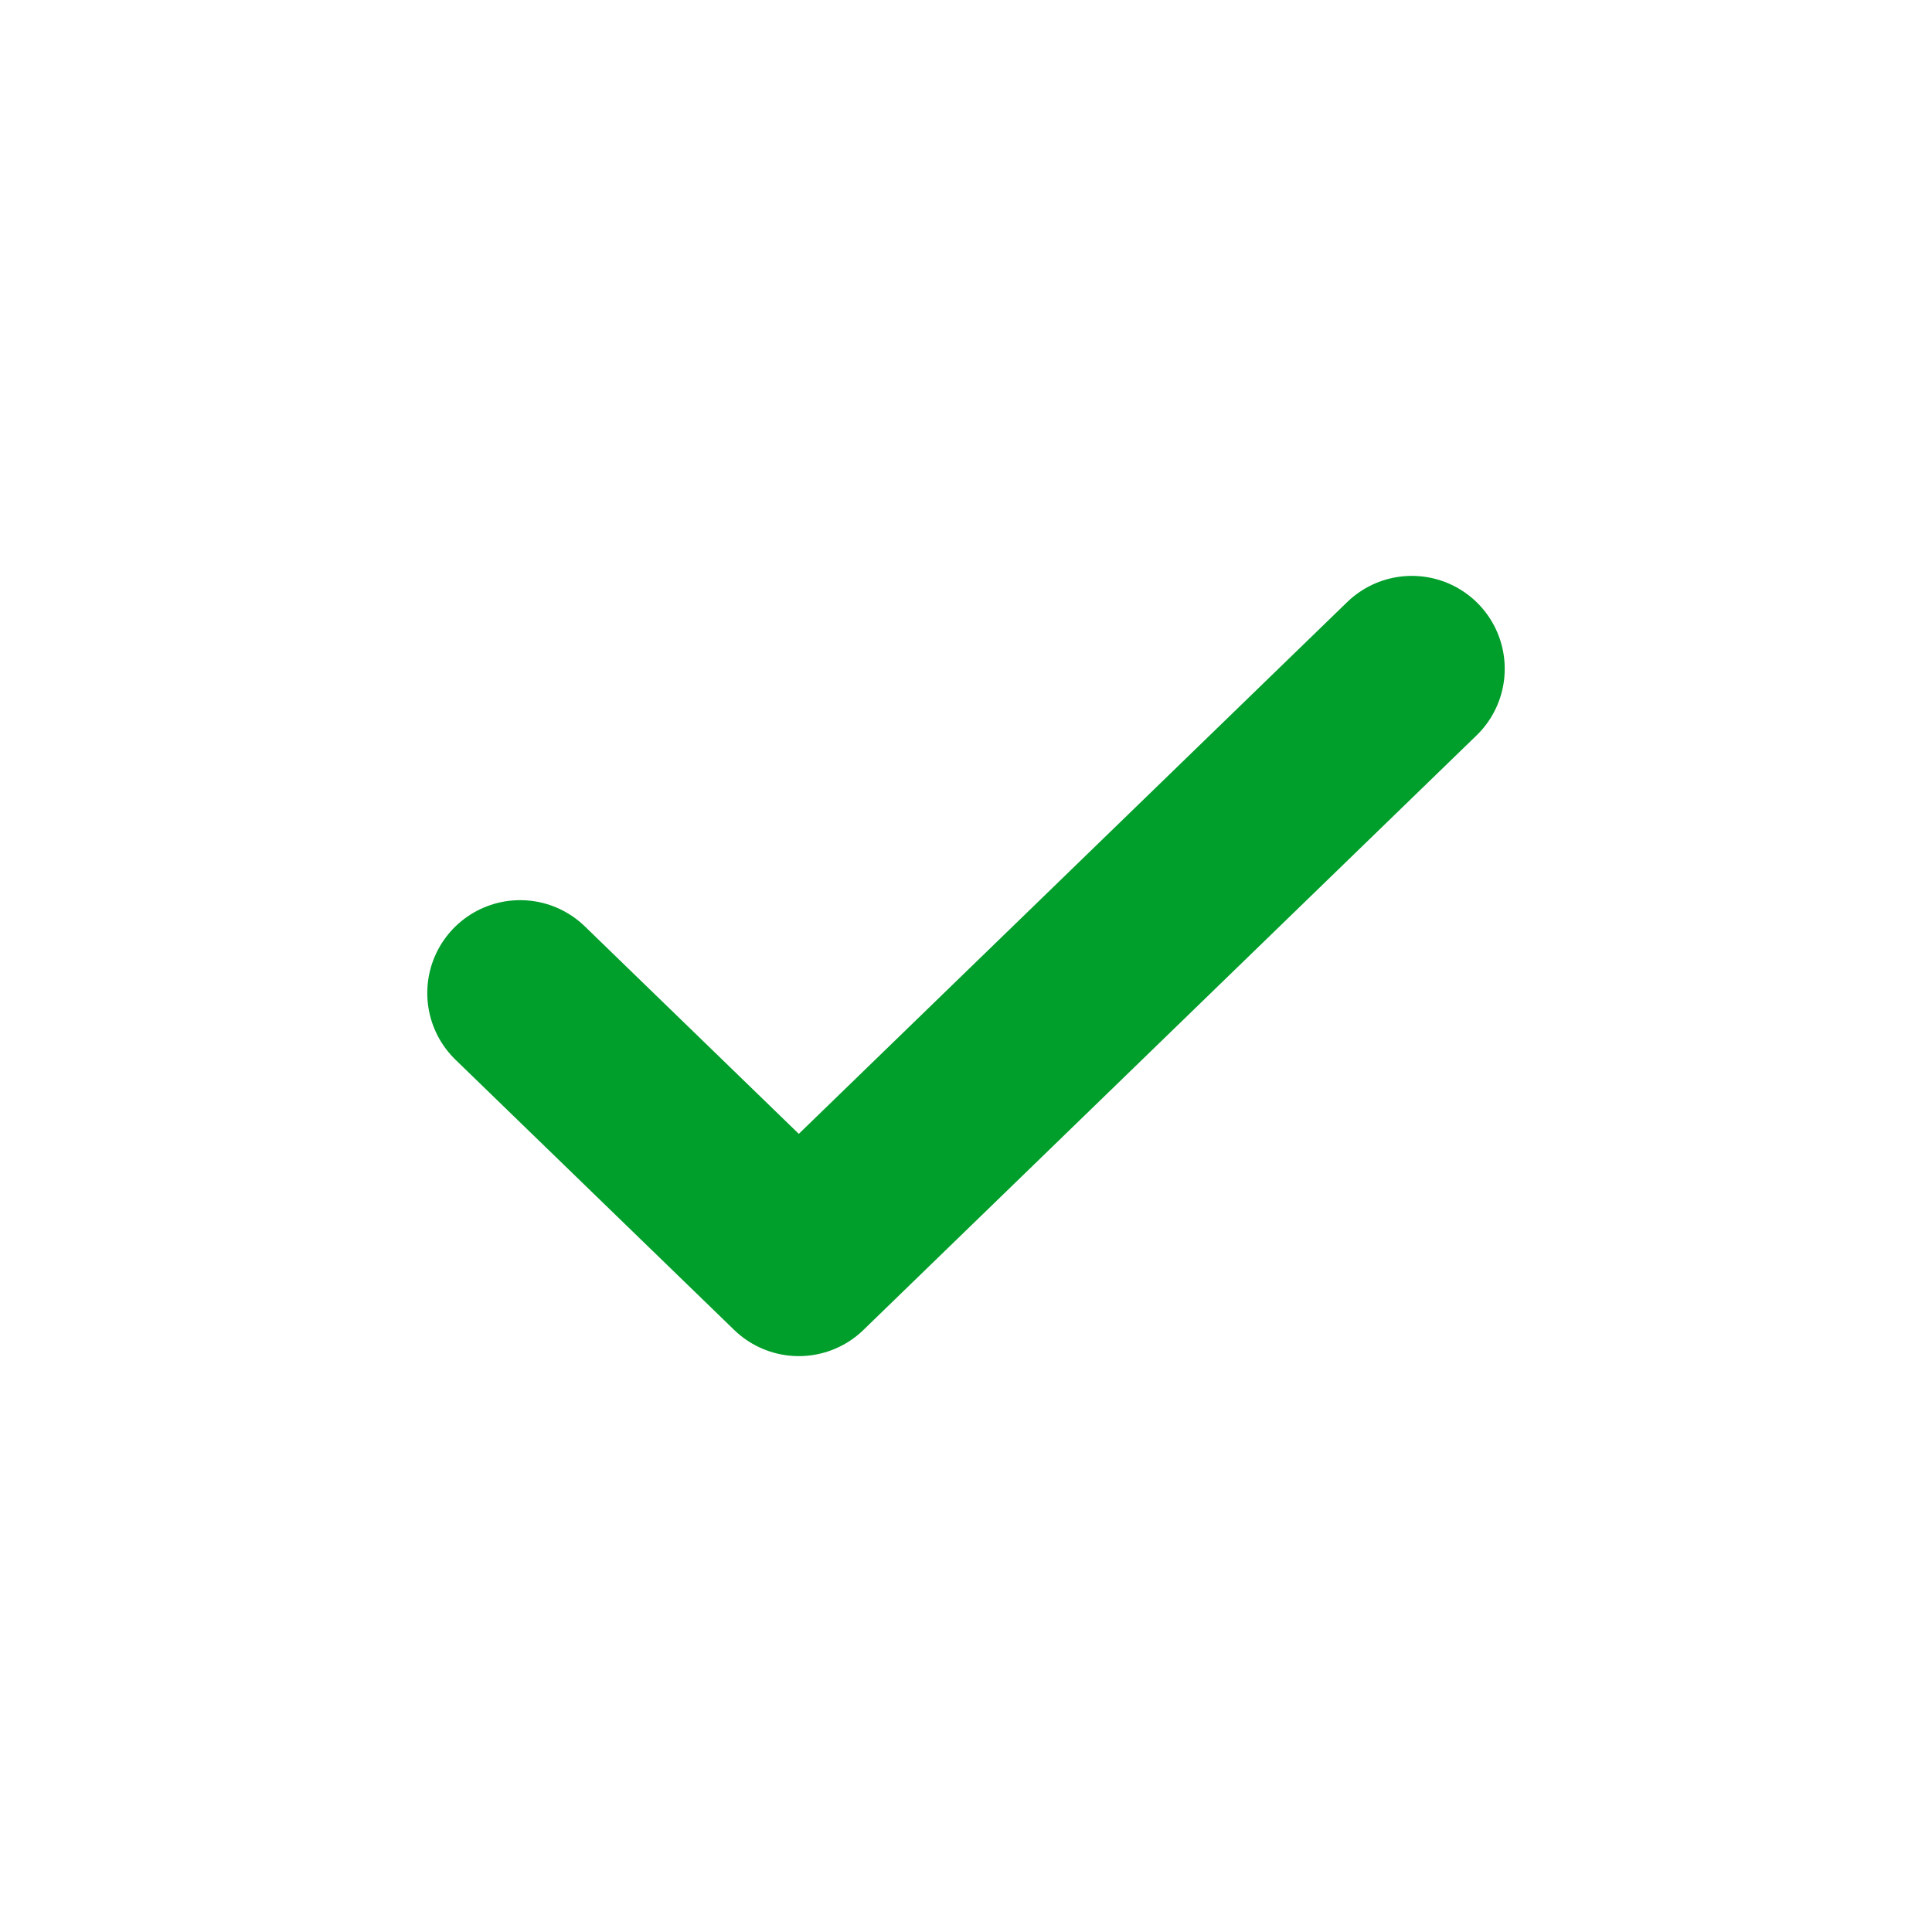
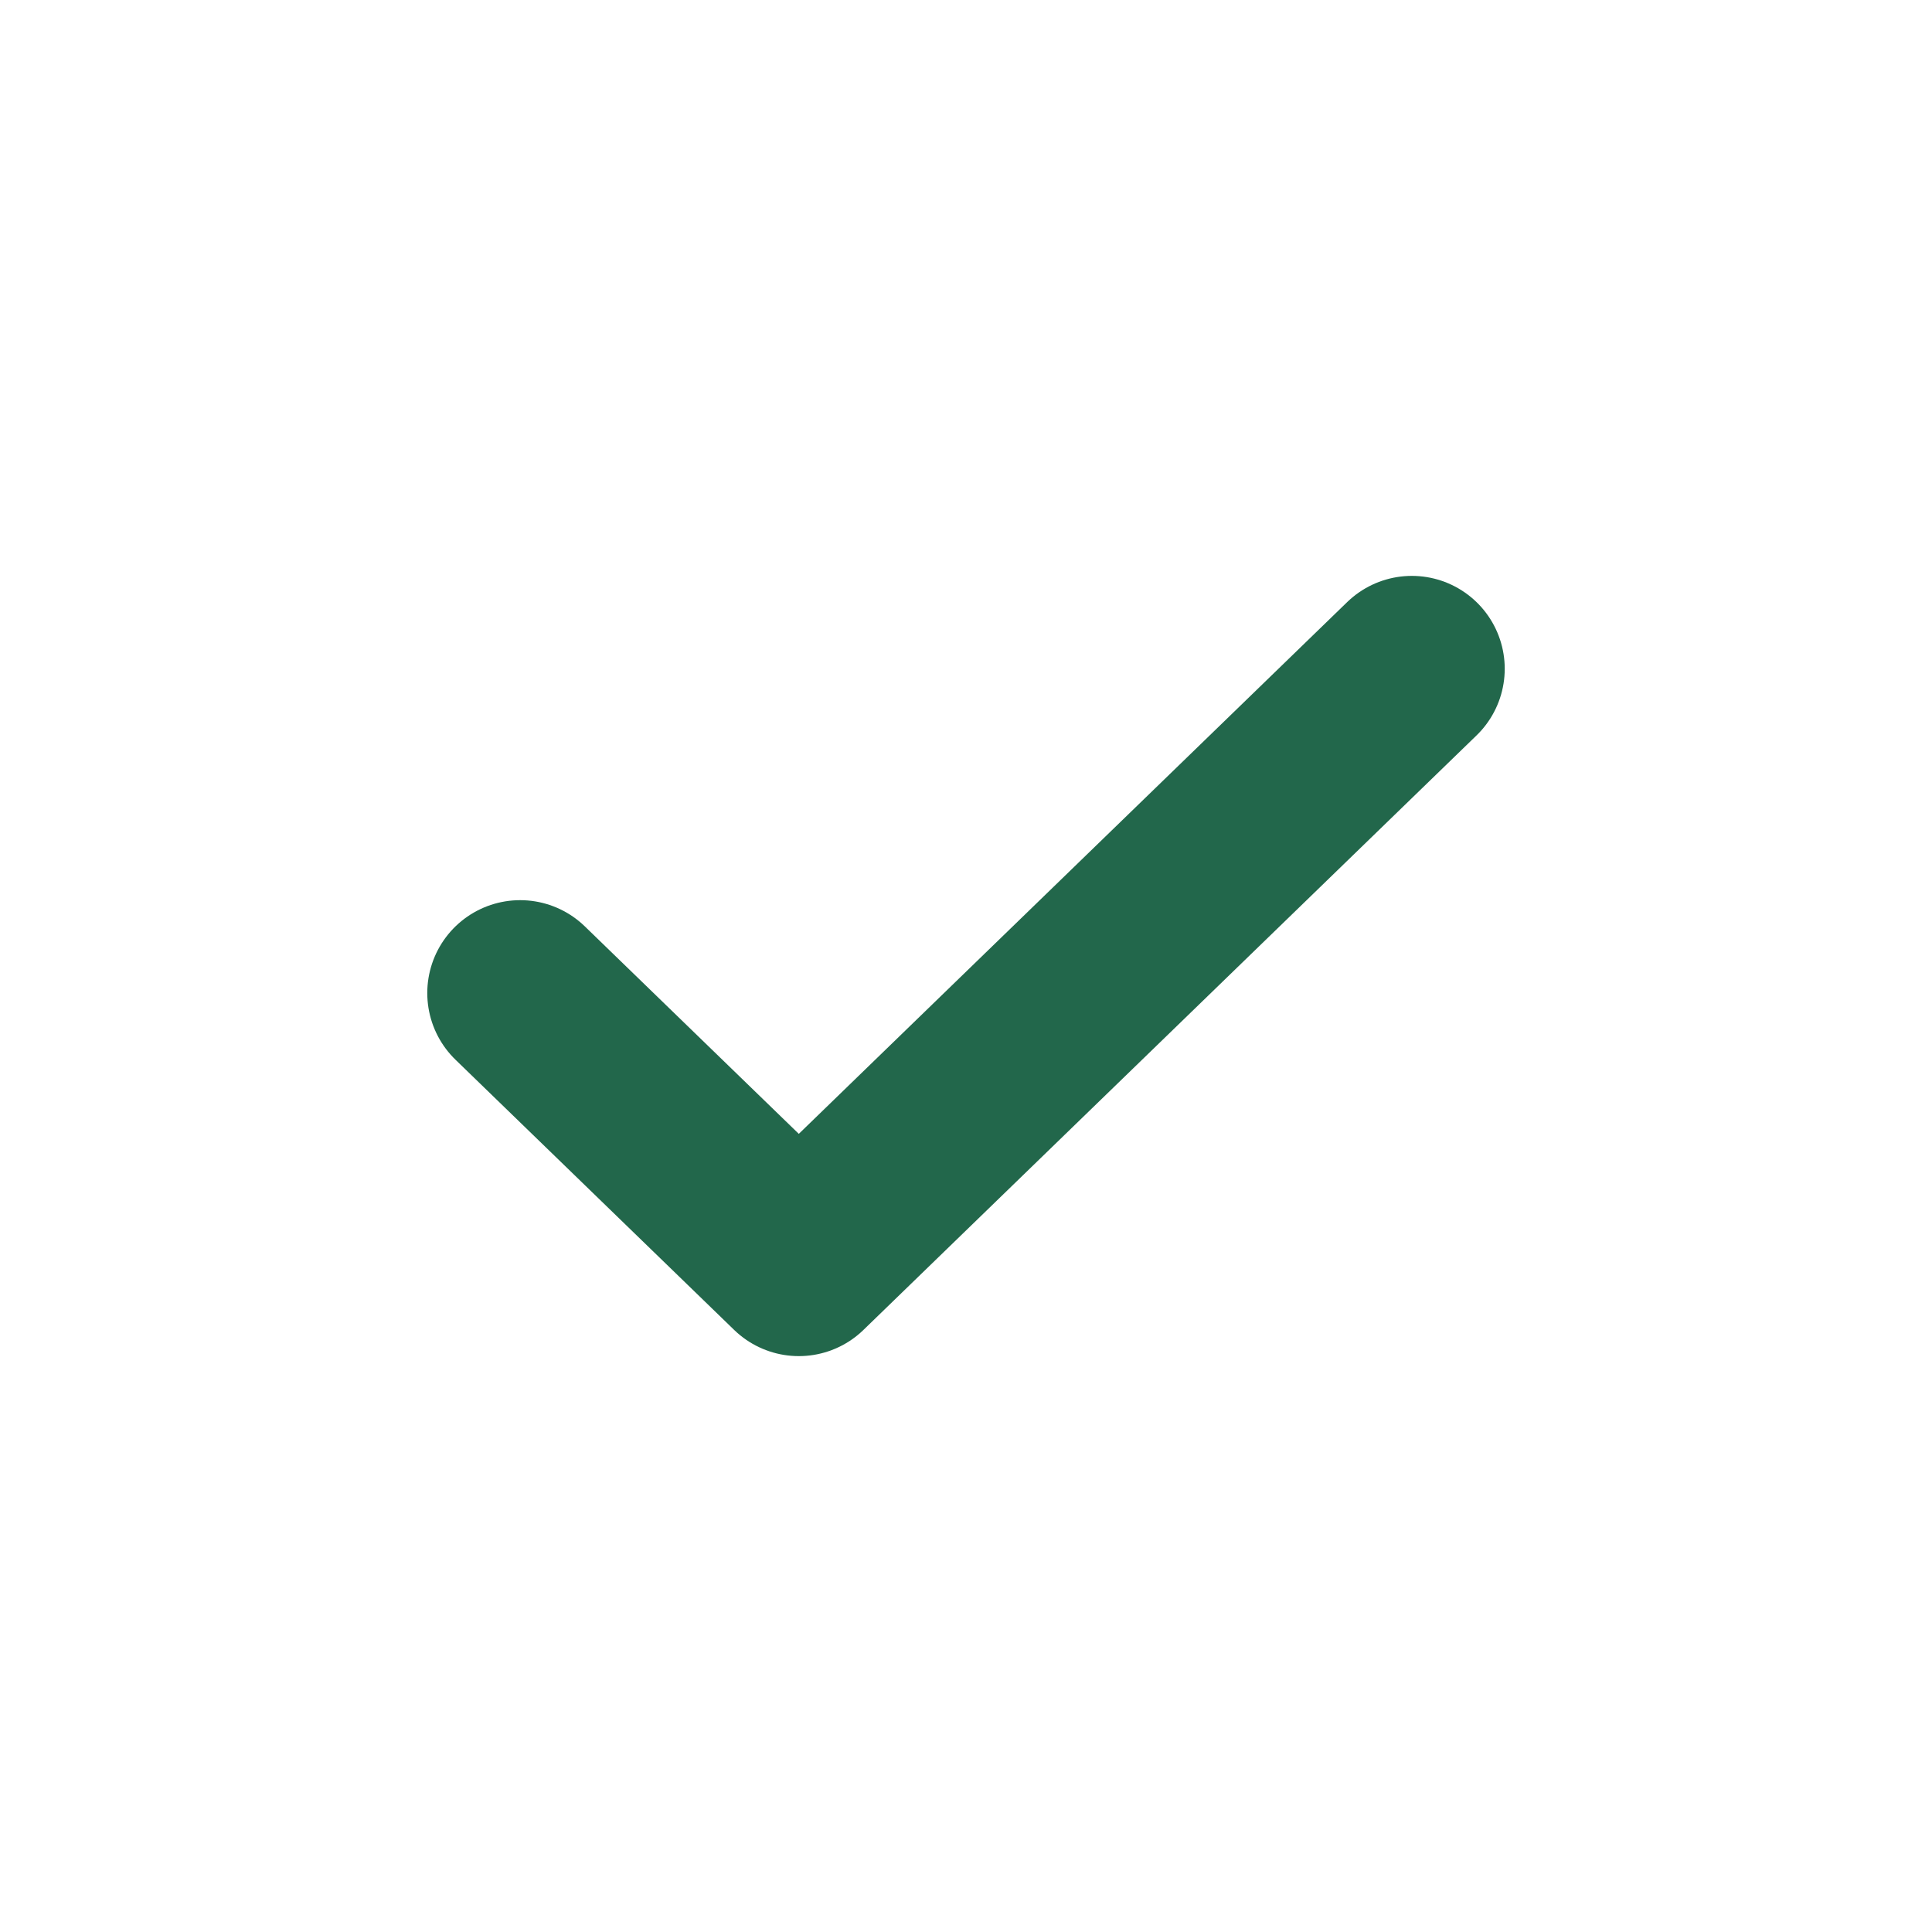
<svg xmlns="http://www.w3.org/2000/svg" width="26" height="26" viewBox="0 0 26 26" fill="none">
-   <path d="M7 13.364L10.75 17L19 9" stroke="#009E2A" stroke-width="2.5" stroke-linecap="round" stroke-linejoin="round" />
+   <path d="M7 13.364L10.75 17L19 9" stroke="#22674B" stroke-width="2.5" stroke-linecap="round" stroke-linejoin="round" />
</svg>
